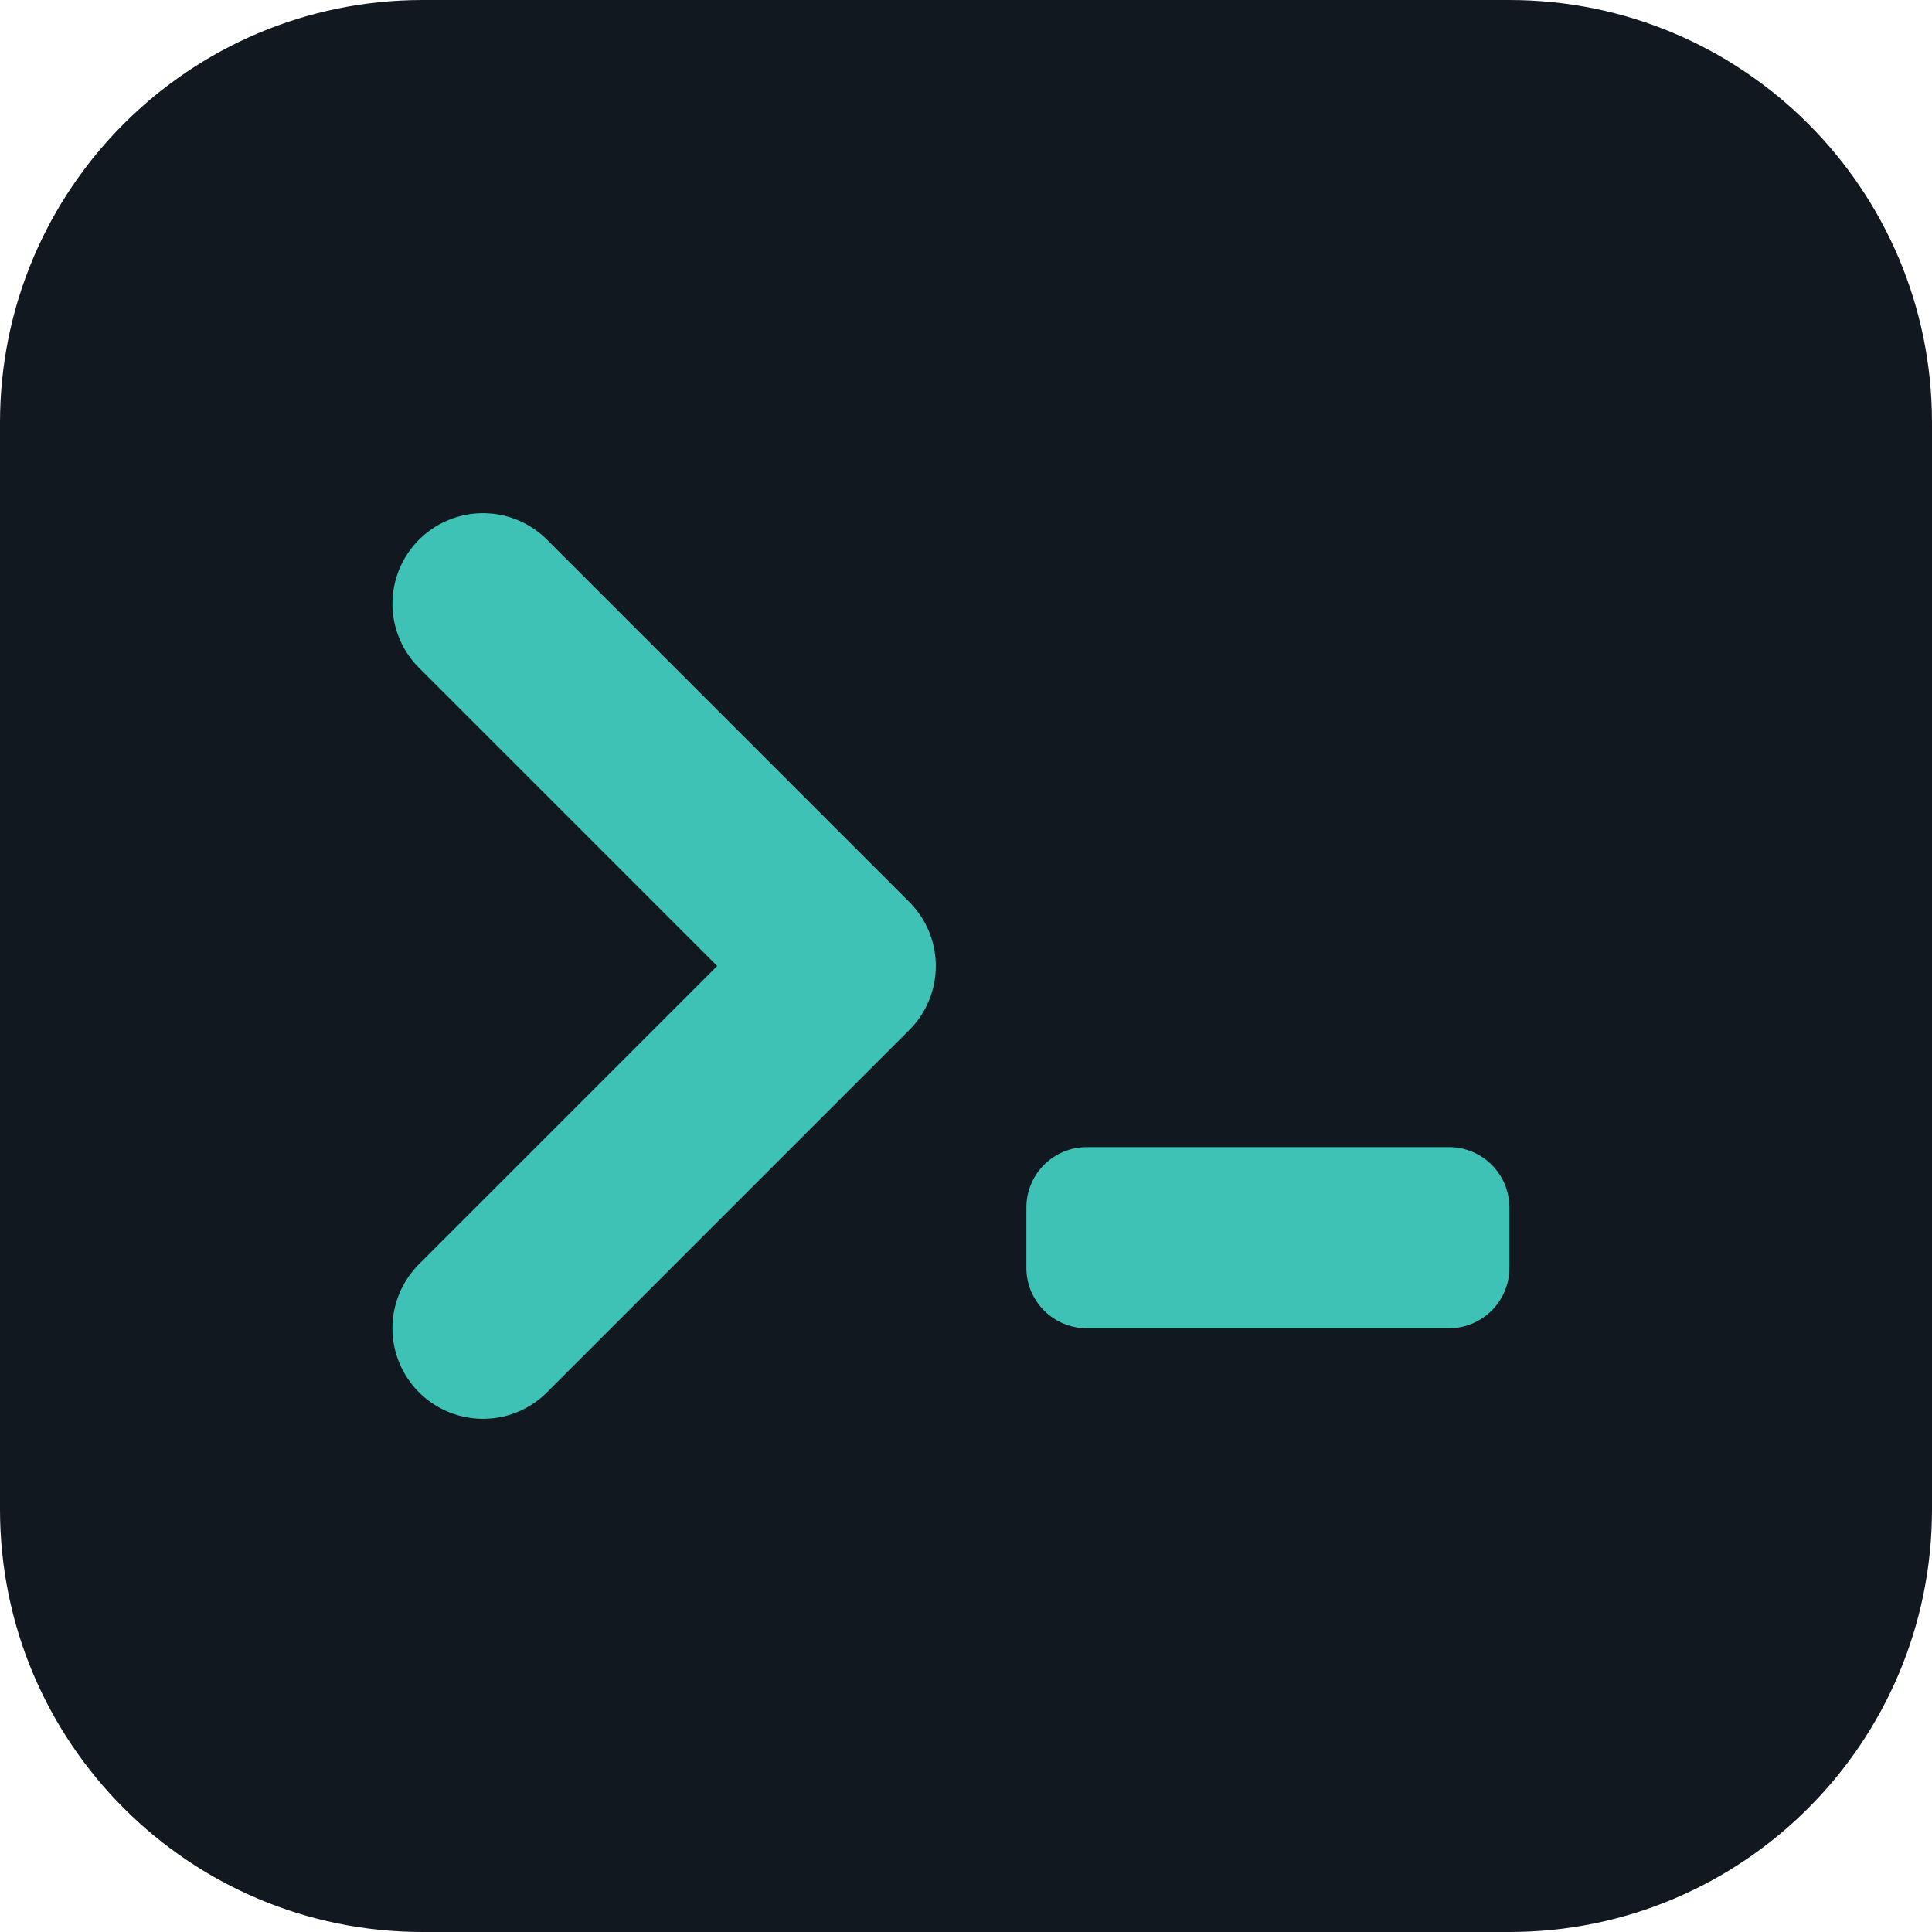
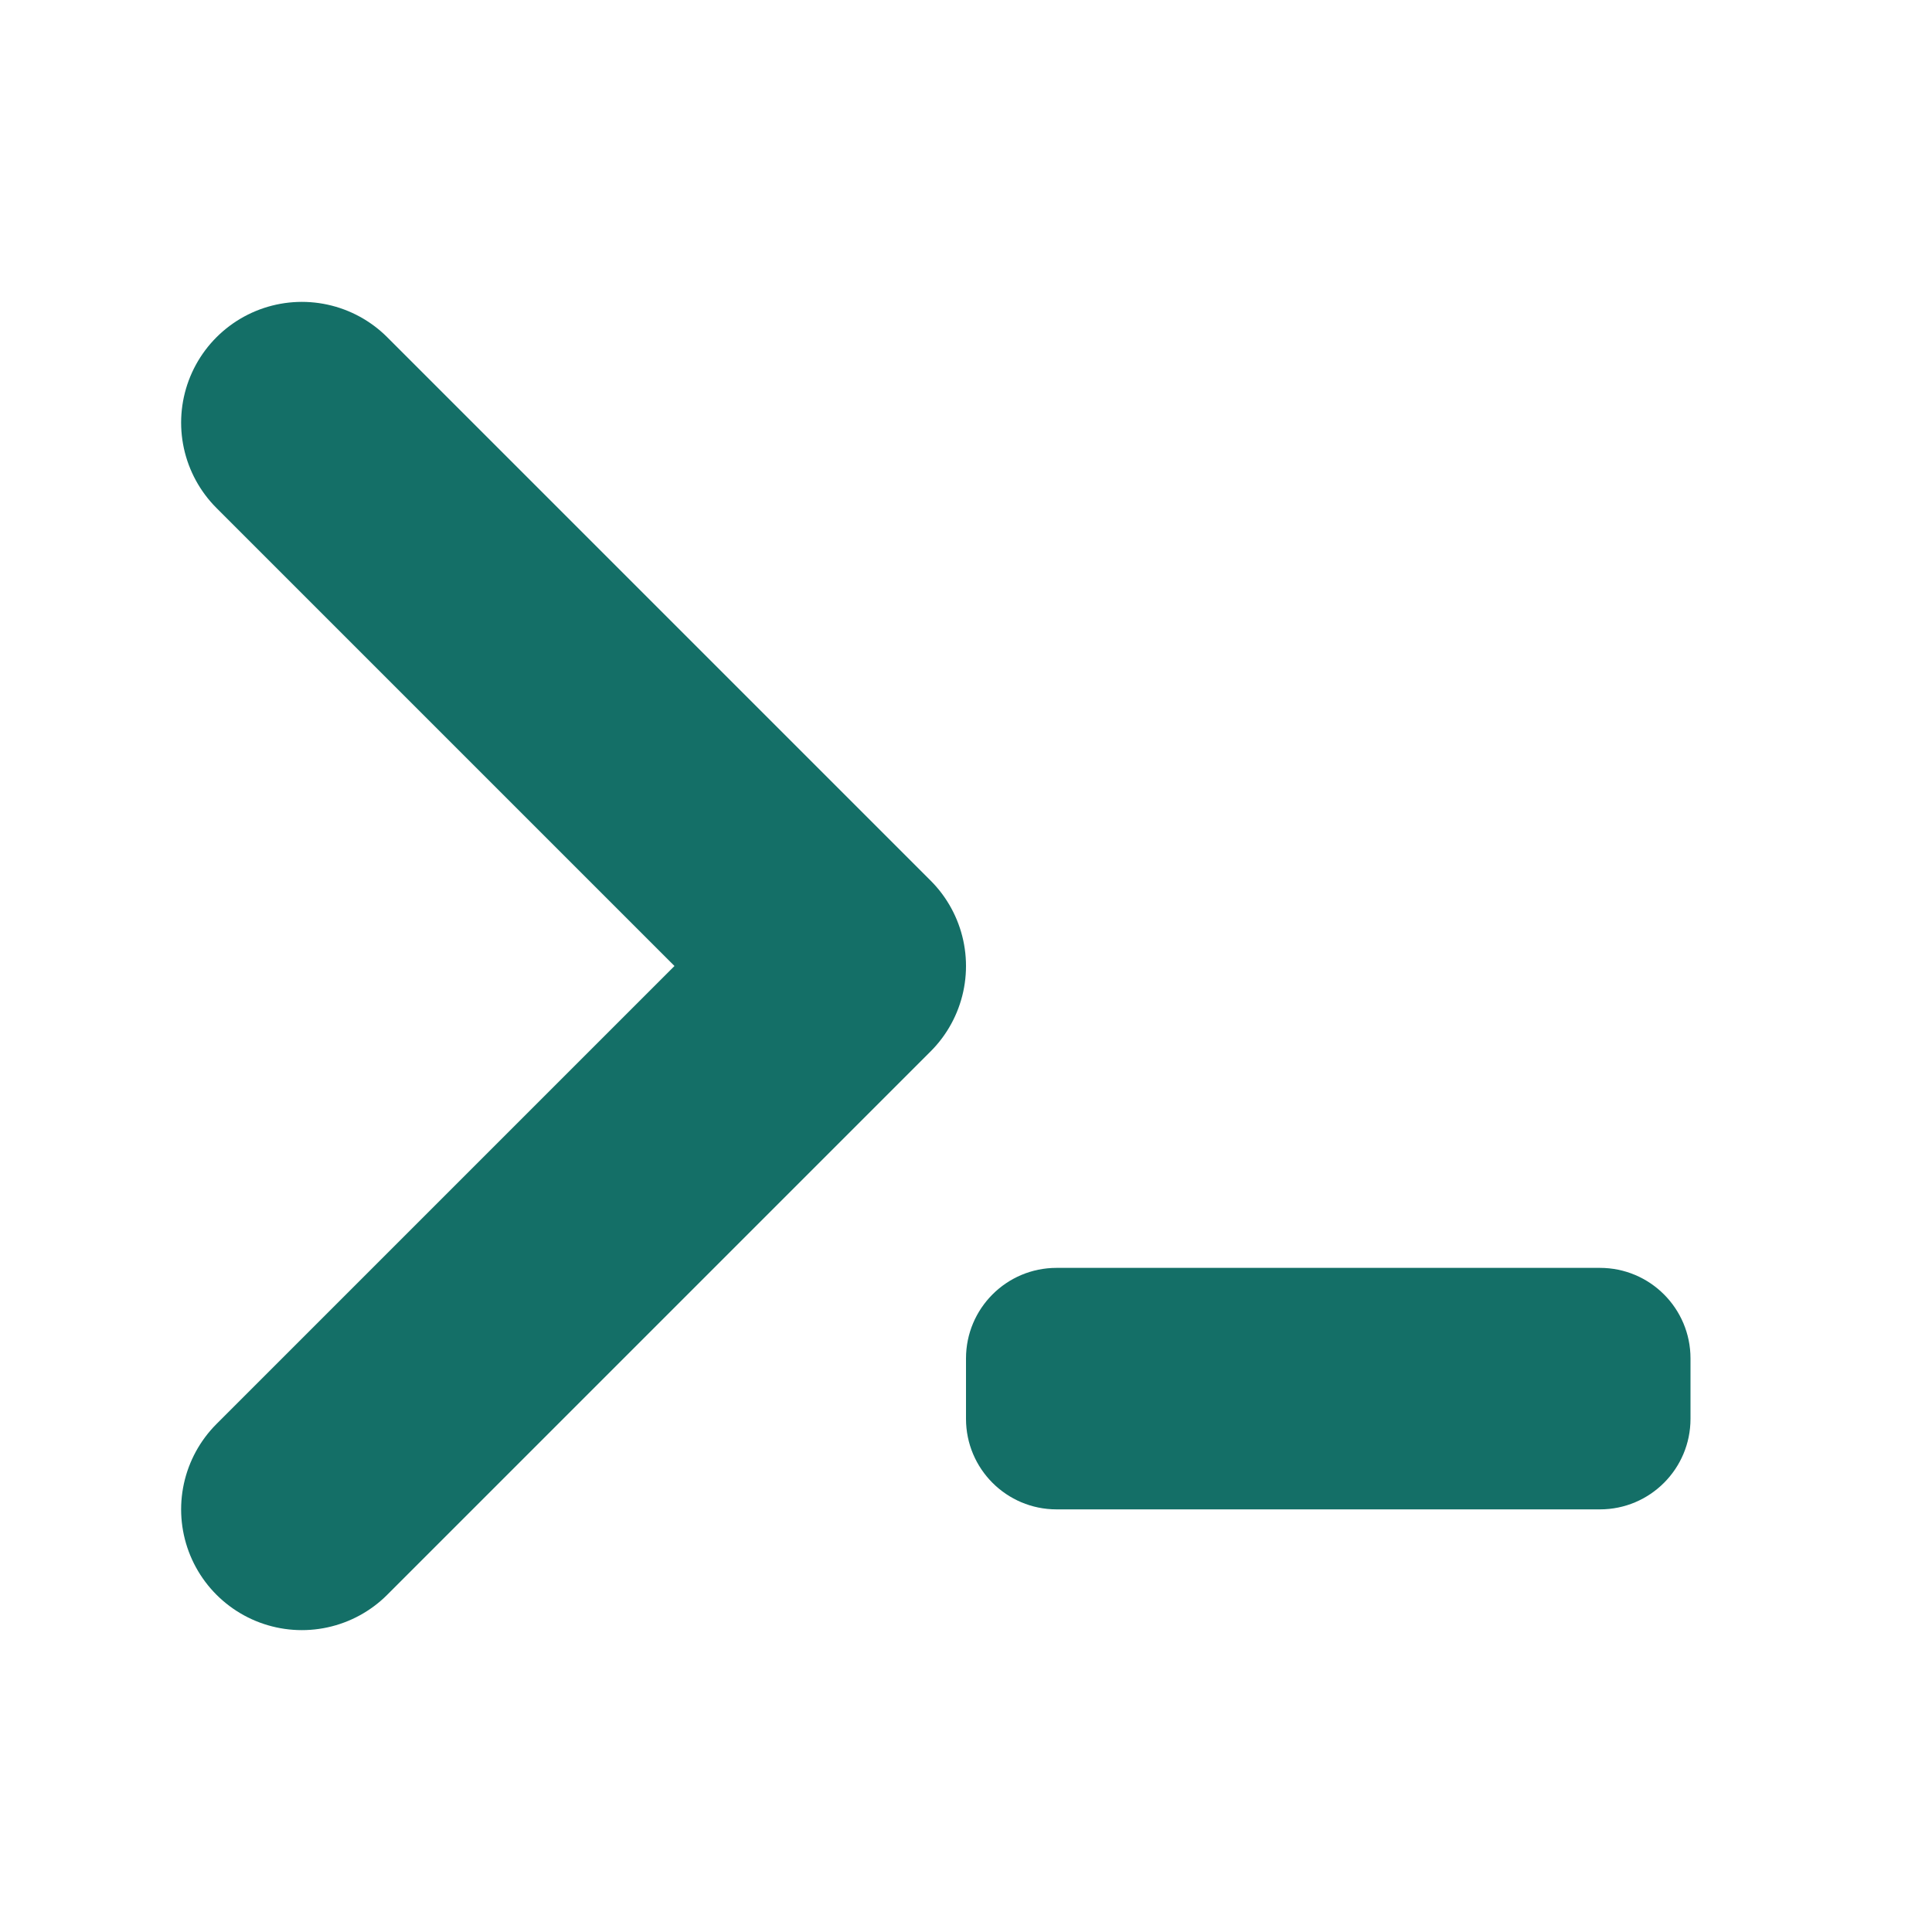
<svg xmlns="http://www.w3.org/2000/svg" viewBox="0 0 32 32">
-   <rect width="32" height="32" rx="7" fill="#12181F" />
-   <path d="M8 10l6 6-6 6" fill="none" stroke="#3FC2B6" stroke-width="3" stroke-linecap="round" stroke-linejoin="round" />
-   <rect x="17" y="19" width="8" height="3" rx="1" fill="#3FC2B6" />
+   <style>
+     .s { fill: none; stroke: #146F67; }
+     .f { fill: #146F67; }
+     @media (prefers-color-scheme: dark) {
+       .s { stroke: #3FC2B6; }
+       .f { fill: #3FC2B6; }
+     }
+   </style>
+   <path class="s" d="M5 7l9 9-9 9" stroke-width="4" stroke-linecap="round" stroke-linejoin="round" />
+   <rect class="f" x="16" y="21" width="12" height="4" rx="1.5" />
</svg>
